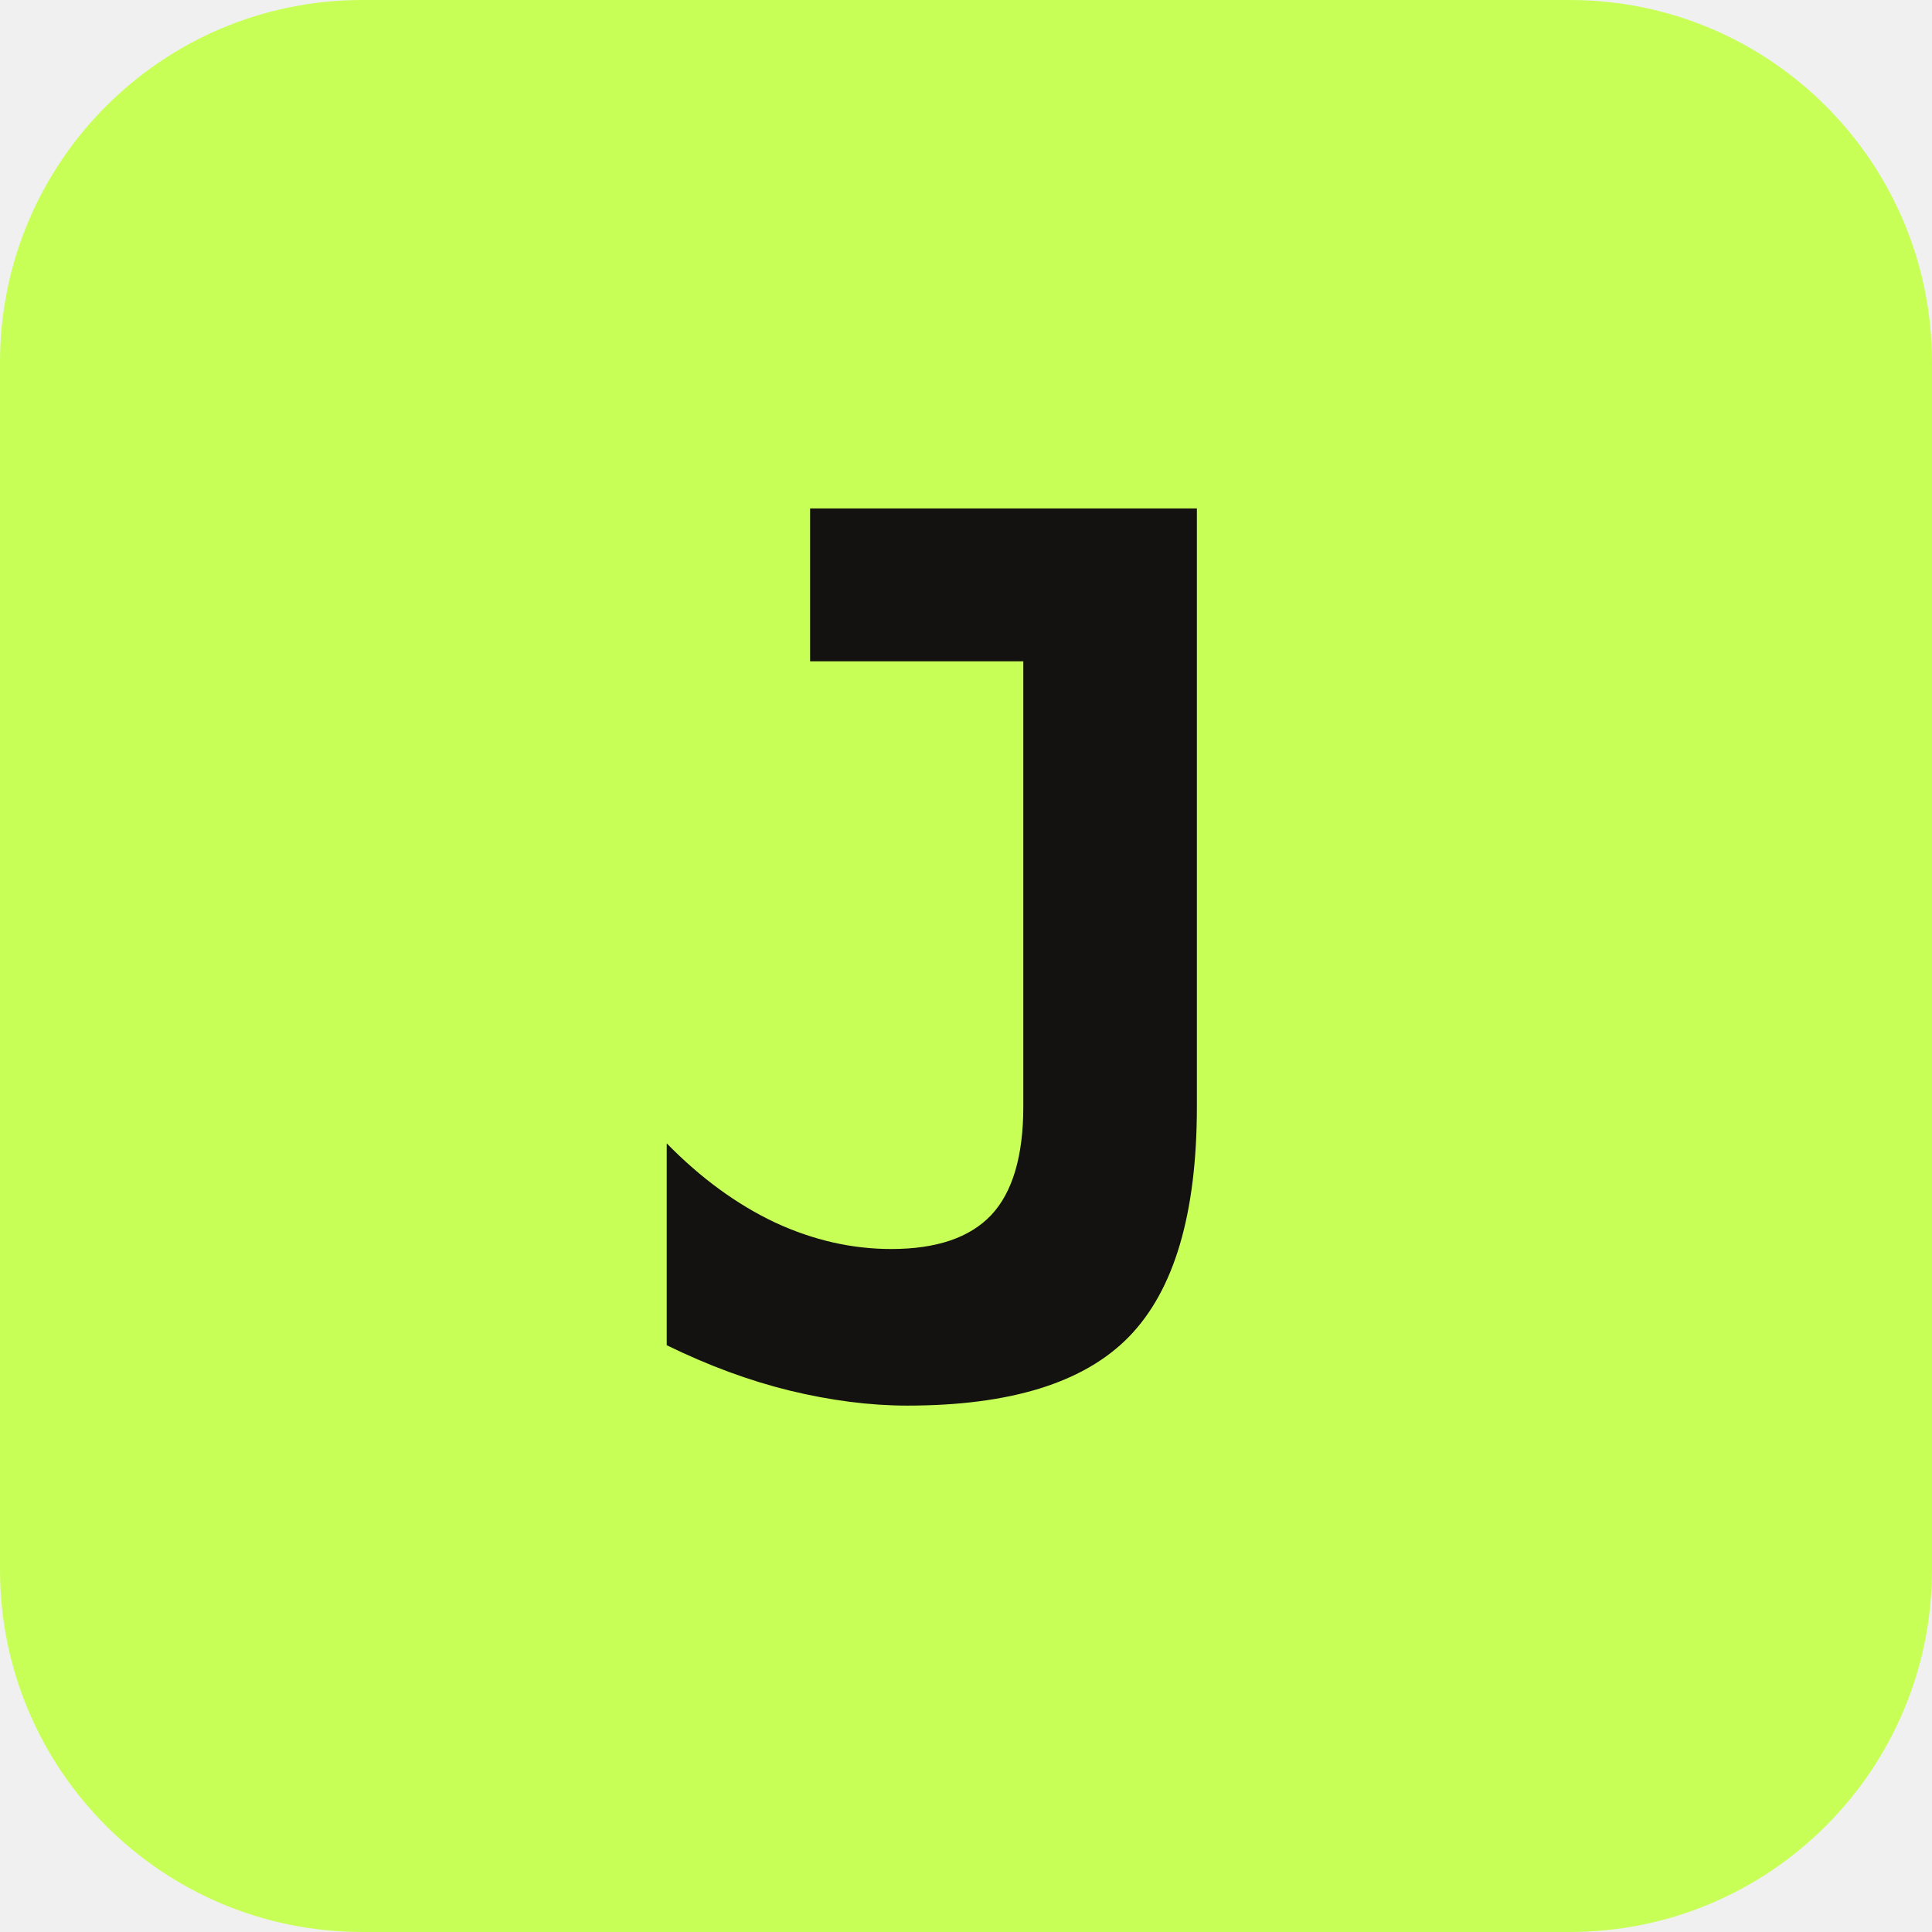
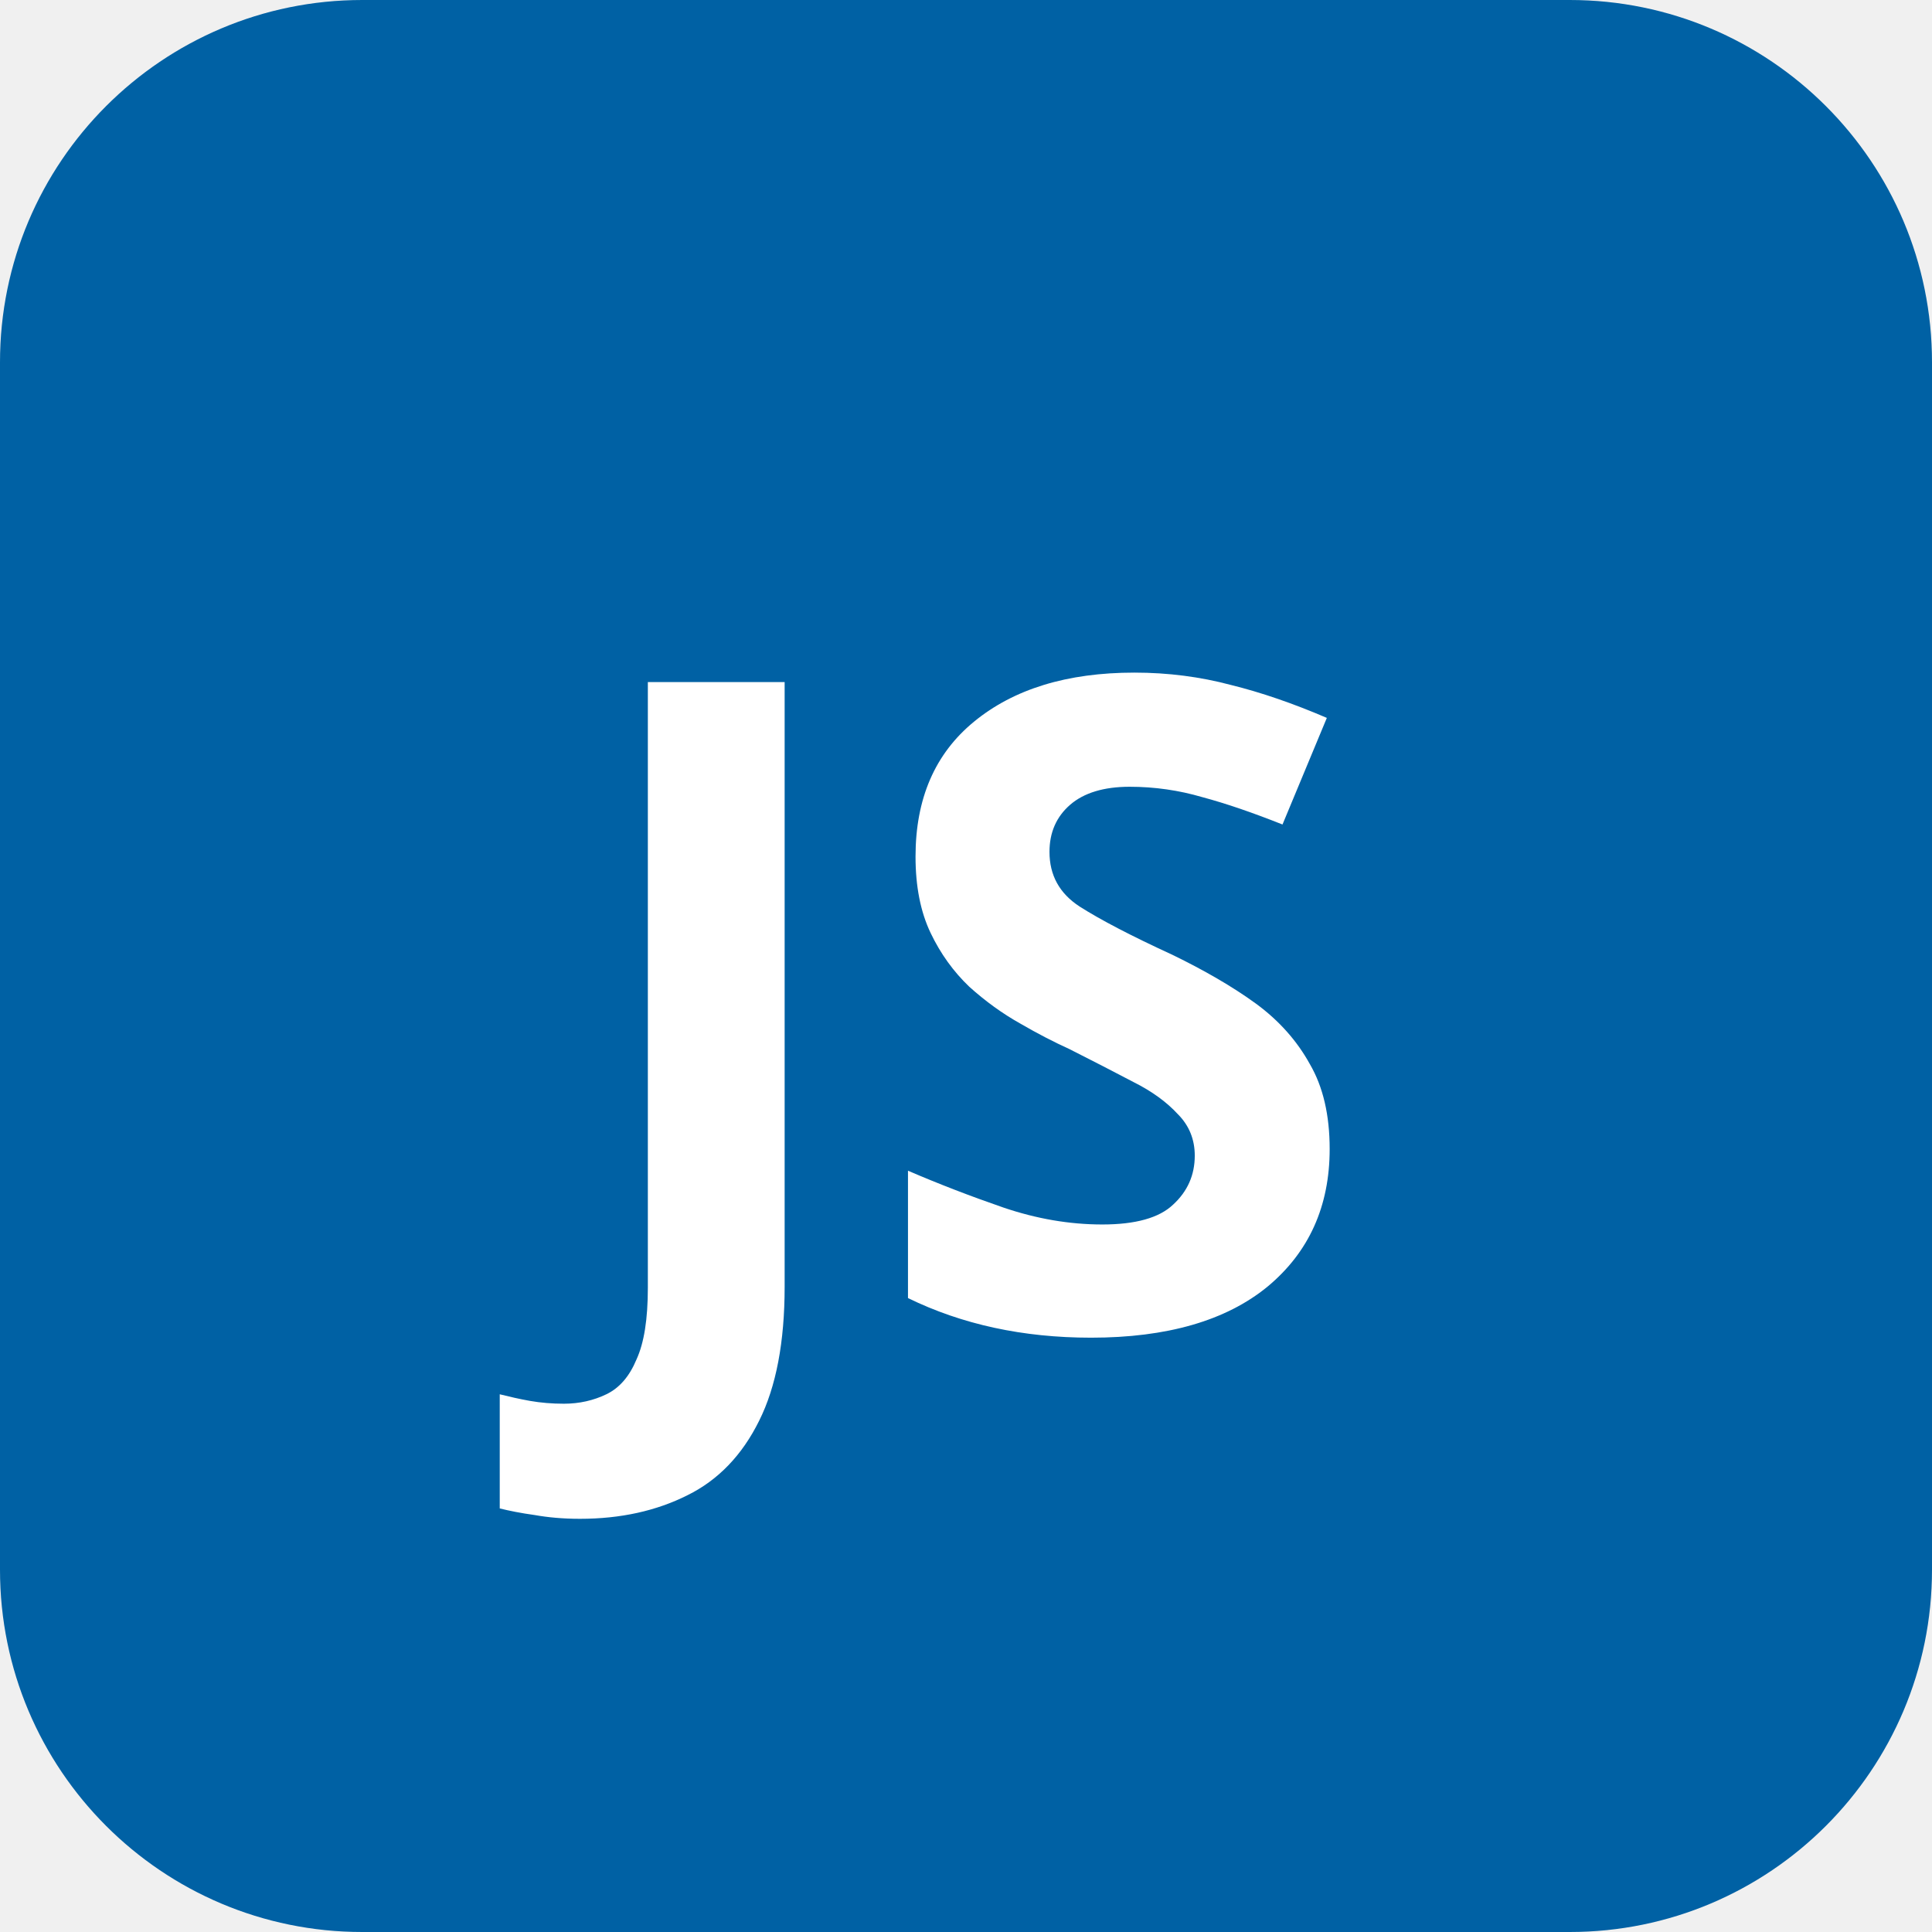
<svg xmlns="http://www.w3.org/2000/svg" viewBox="0 0 32 32">
-   <rect width="32" height="32" rx="6" fill="#c8ff57" />
-   <text x="16" y="23" text-anchor="middle" font-family="ui-monospace, 'JetBrains Mono', monospace" font-weight="700" font-size="20" fill="#141210">J</text>
+   <rect width="32" height="32" rx="6" fill="#0061A4" />
+   <text x="16" y="22" text-anchor="middle" font-family="ui-sans-serif, system-ui, sans-serif" font-weight="600" font-size="15" fill="#FFFFFF">JS</text>
</svg>
